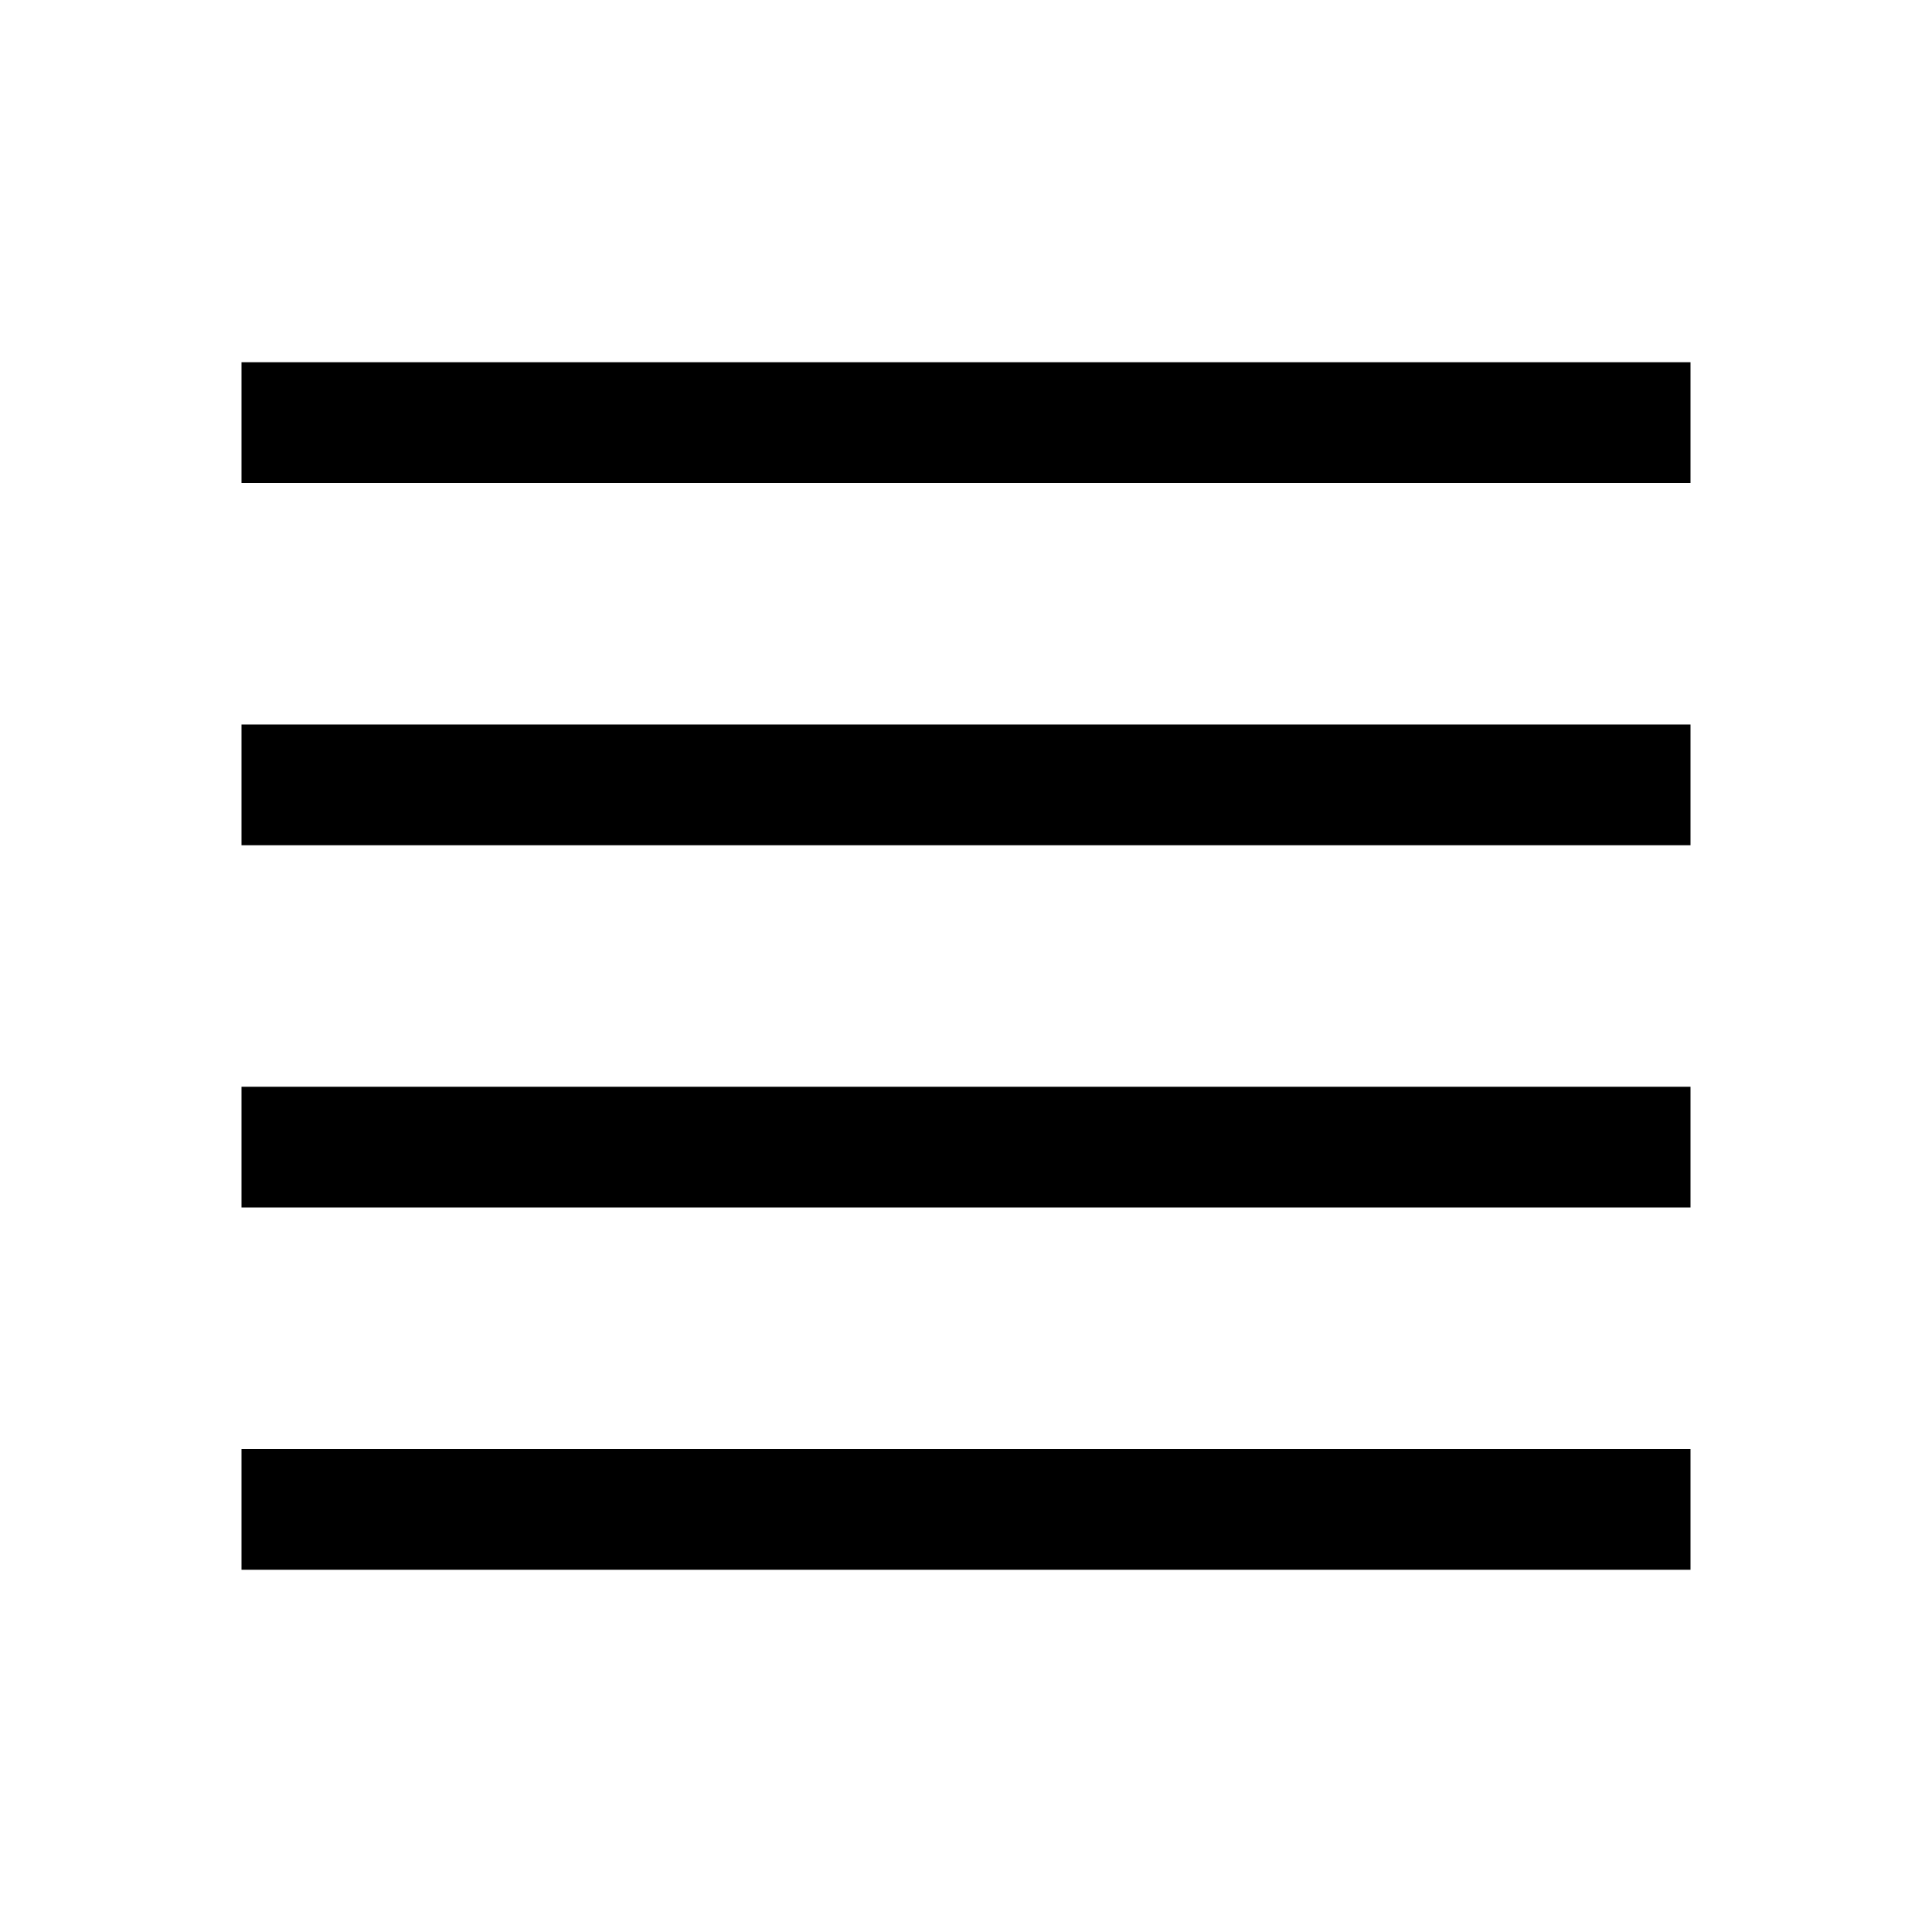
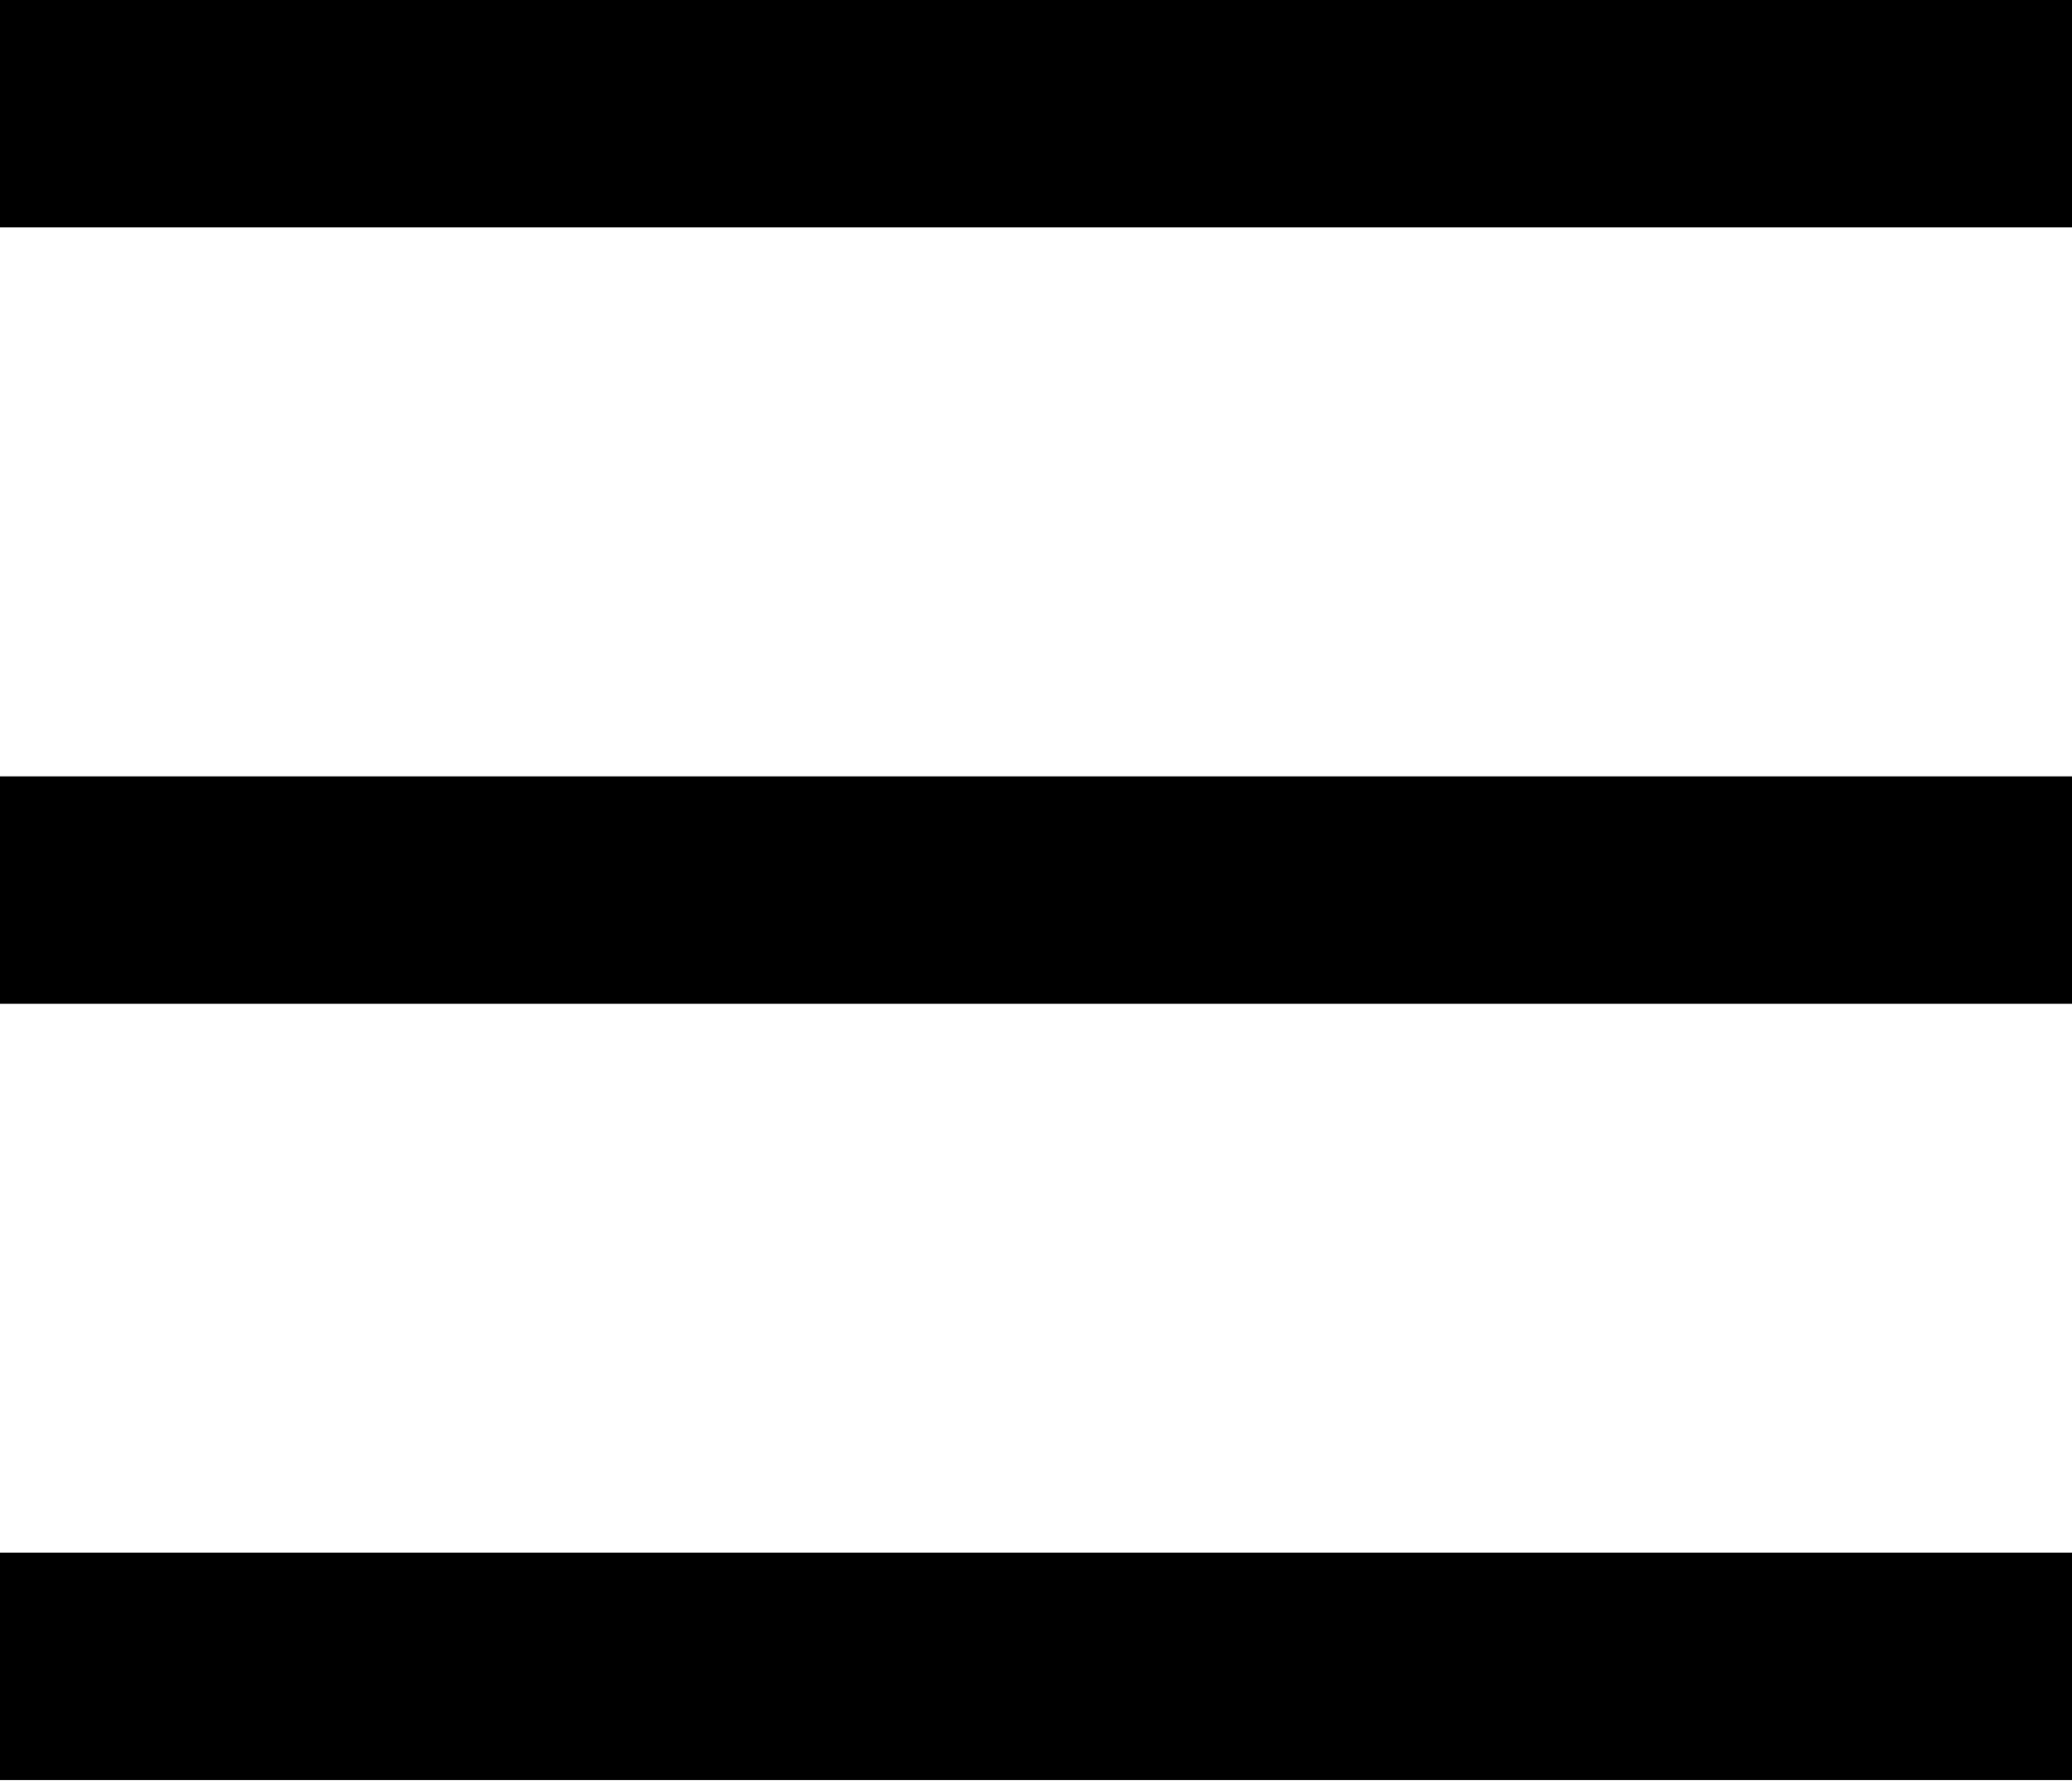
- <svg xmlns="http://www.w3.org/2000/svg" id="icon" viewBox="0 0 32 32">
-   <defs>
-     <style>.cls-1{fill:none;}</style>
-   </defs>
-   <rect x="4" y="6" width="24" height="2" />
-   <rect x="4" y="24" width="24" height="2" />
-   <rect x="4" y="12" width="24" height="2" />
-   <rect x="4" y="18" width="24" height="2" />
-   <rect id="_Transparent_Rectangle_" data-name="&lt;Transparent Rectangle&gt;" class="cls-1" width="32" height="32" />
+ <svg xmlns="http://www.w3.org/2000/svg" id="Layer_2" data-name="Layer 2" viewBox="0 0 52.12 44.79">
+   <g id="Layer_2-2" data-name="Layer 2">
+     <g>
+       <rect width="52.12" height="5.72" />
+       <rect y="19.53" width="52.12" height="5.72" />
+       <rect y="39.06" width="52.12" height="5.72" />
+     </g>
+   </g>
</svg>
